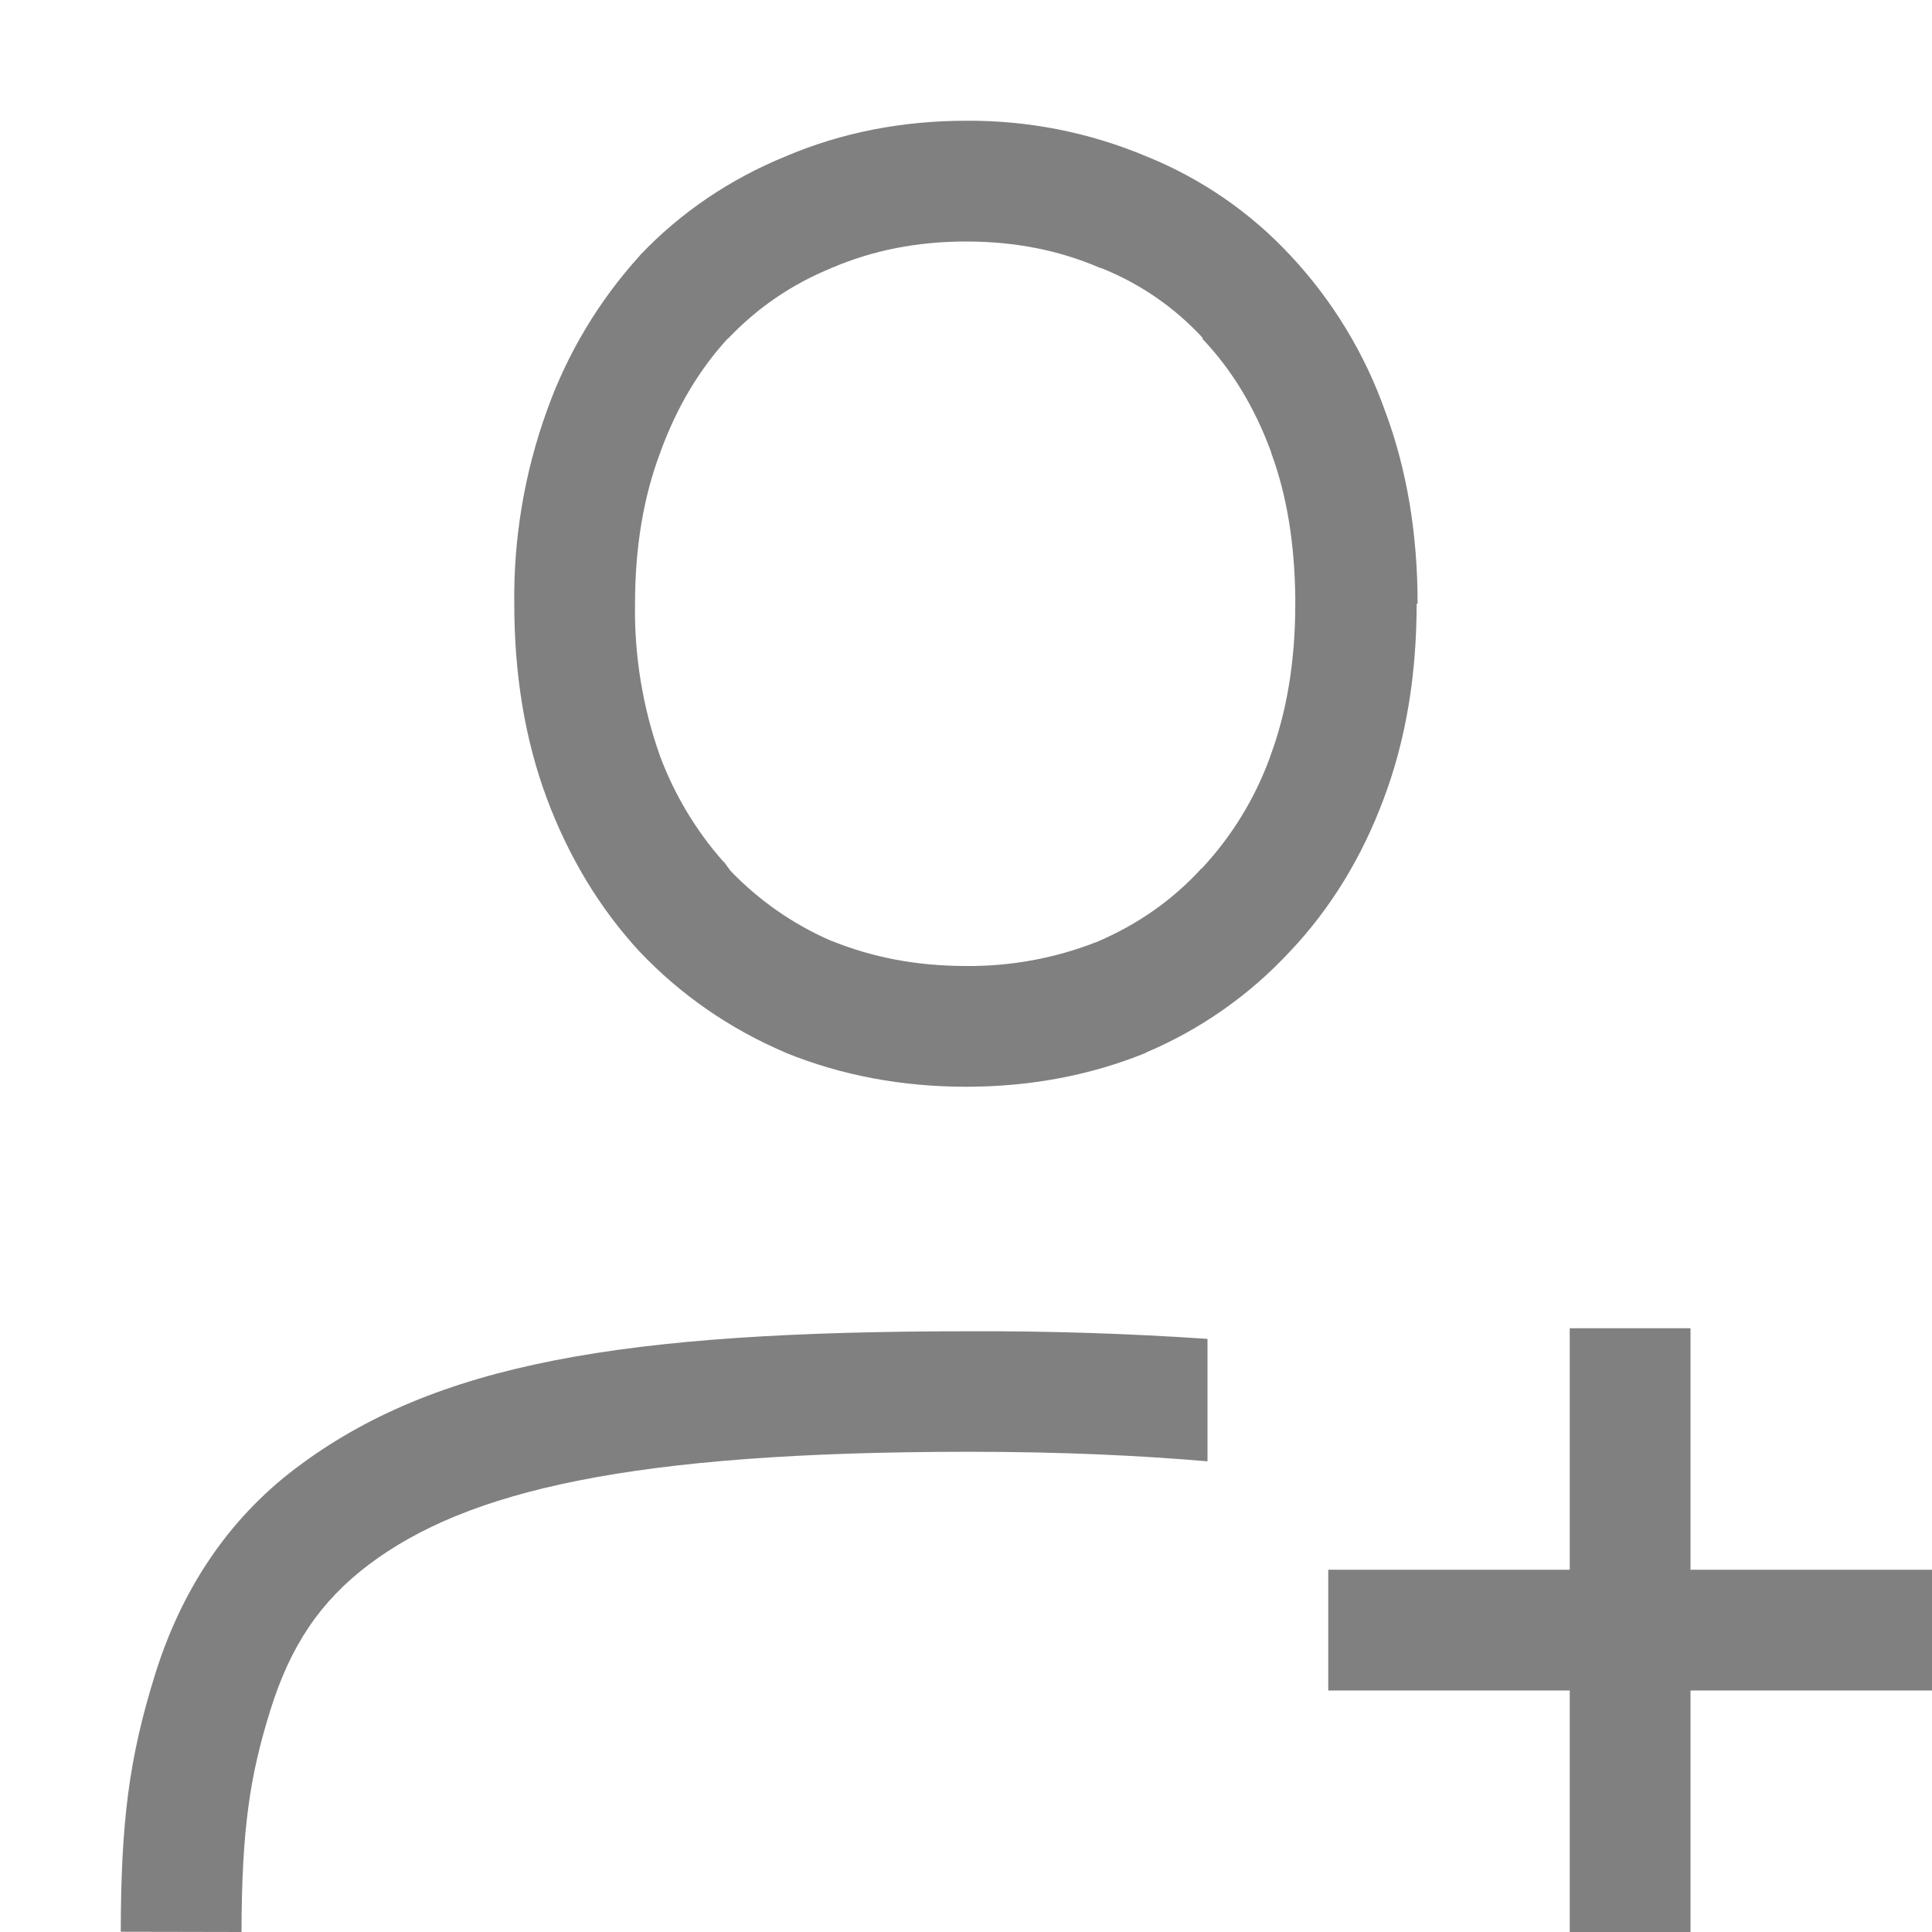
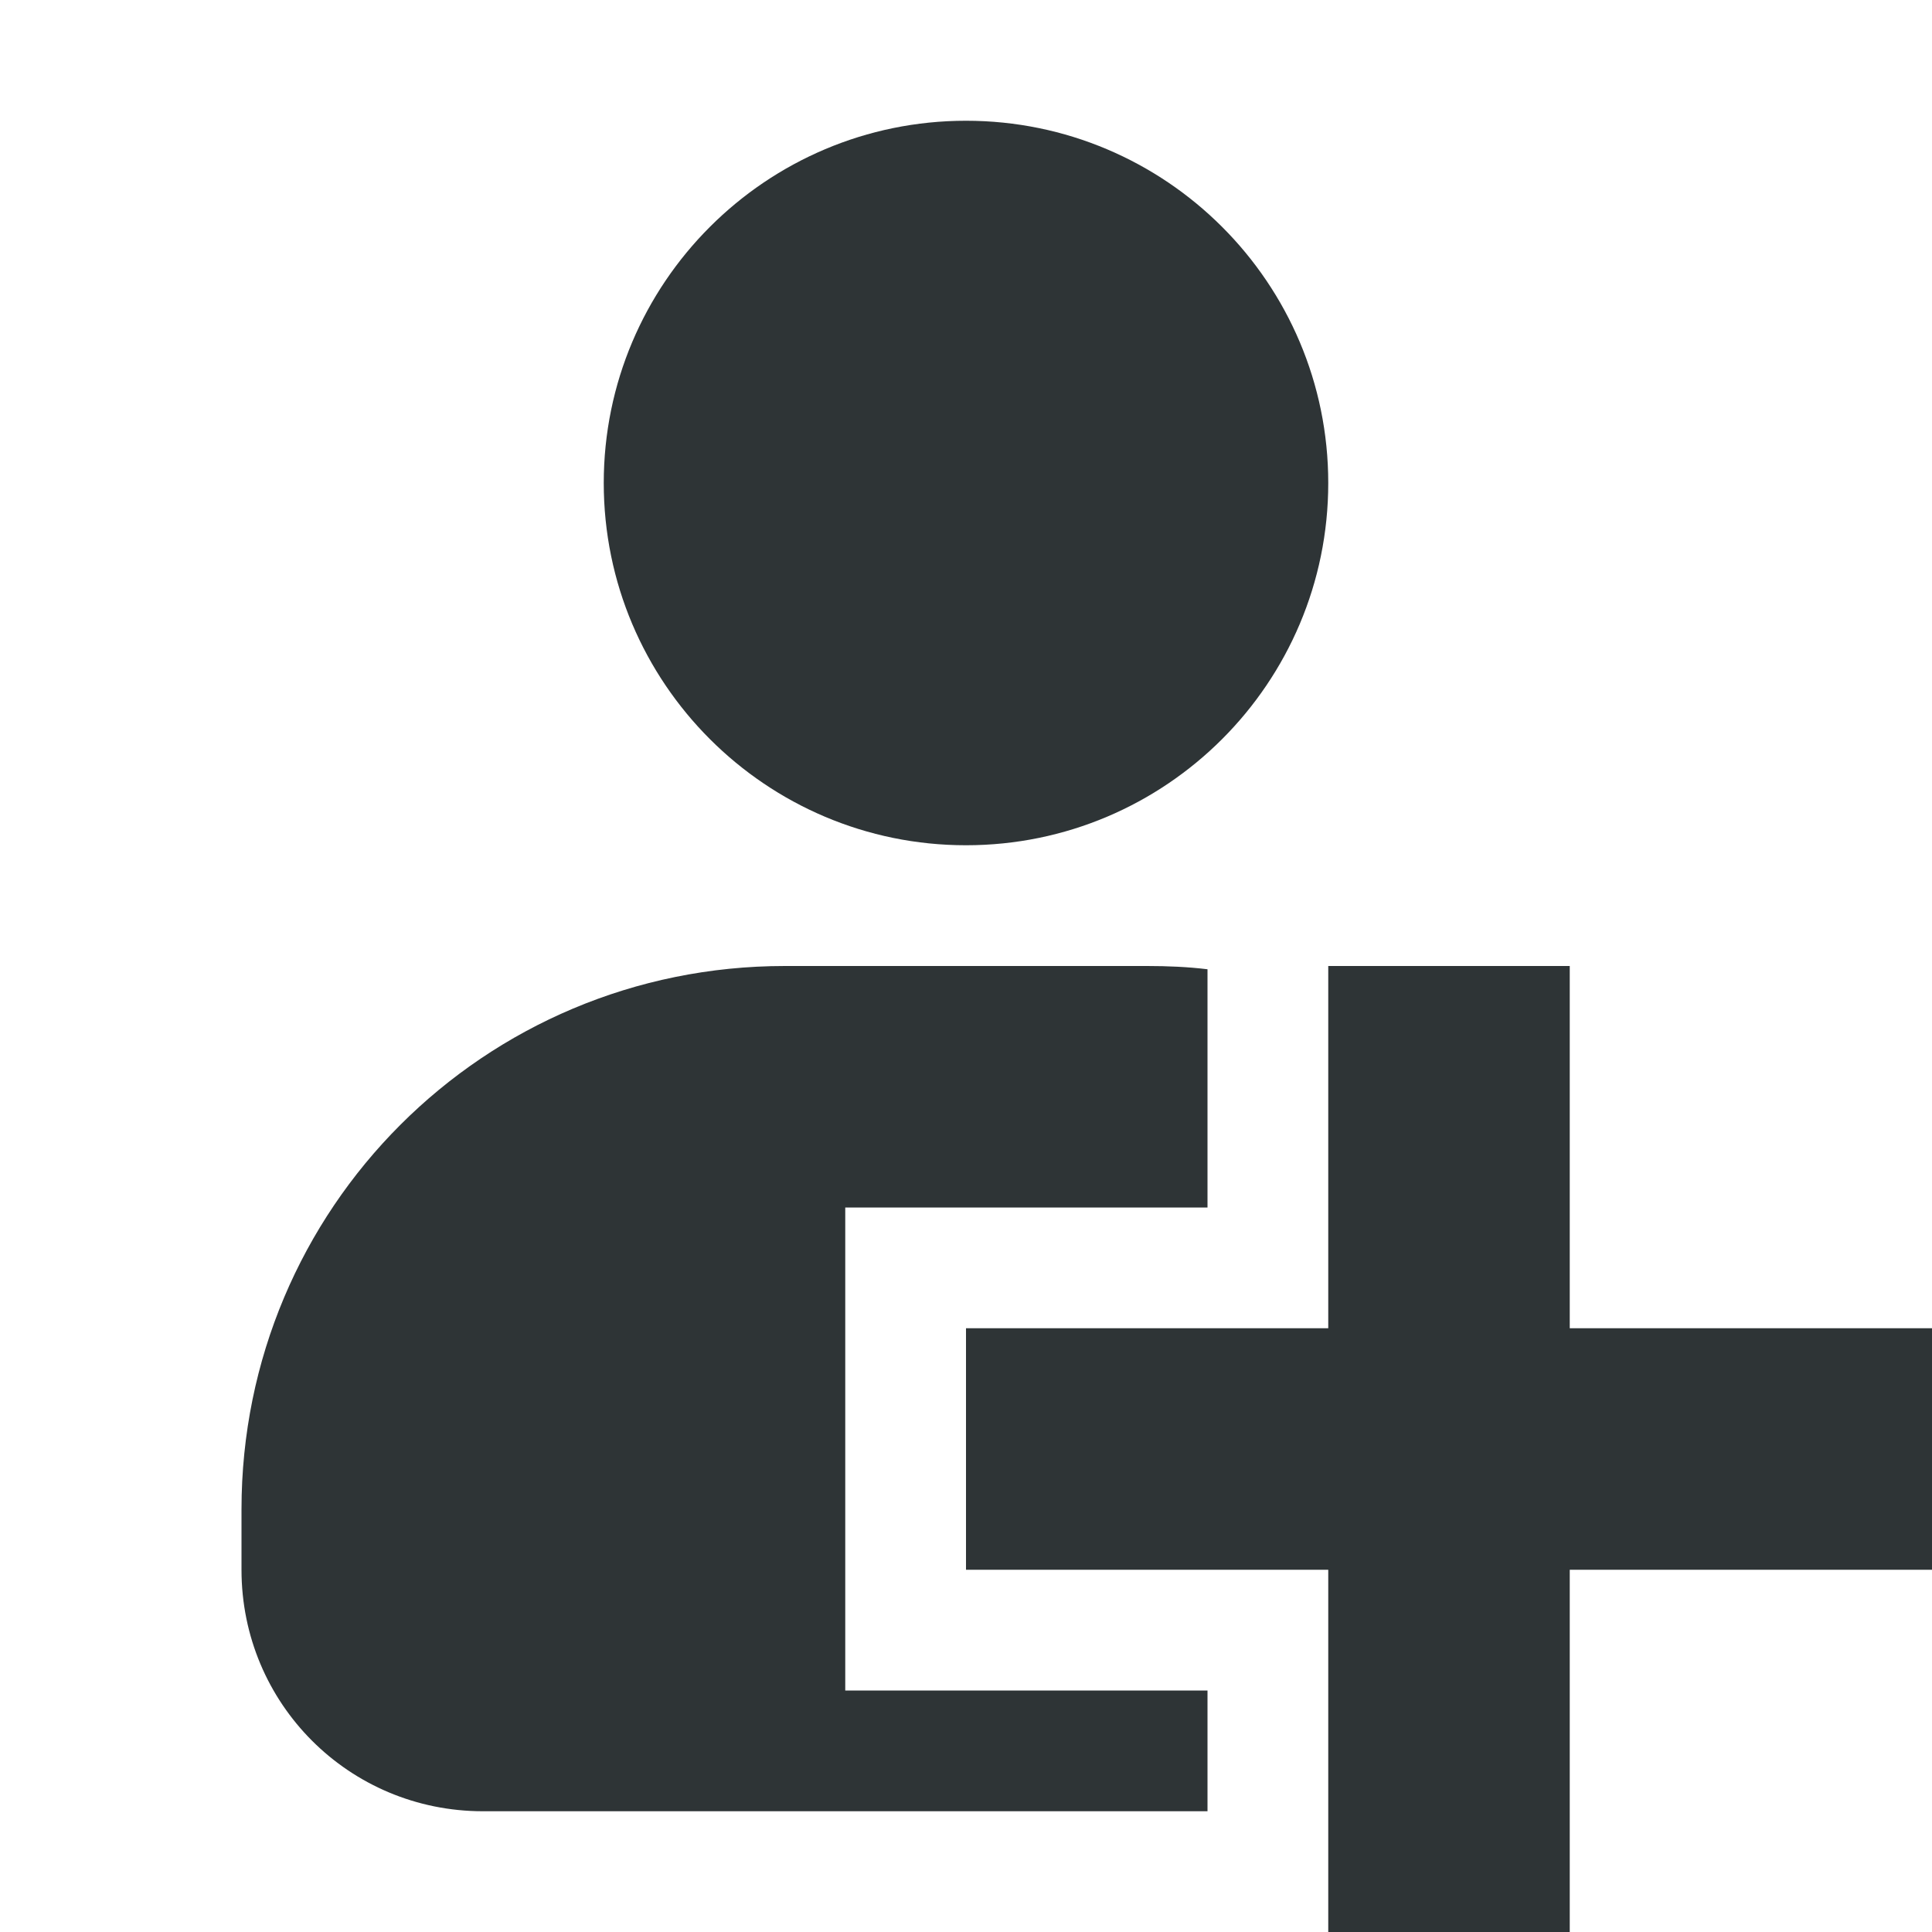
- <svg xmlns="http://www.w3.org/2000/svg" height="16" width="16">
-   <g color="#000" fill="gray" font-weight="400" white-space="normal">
-     <path d="M8 1c-.529 0-1.032.098-1.494.295-.46.188-.868.463-1.207.82l-.002.004-.002.002a3.82 3.82 0 0 0-.766 1.28 4.551 4.551 0 0 0-.27 1.6c0 .58.087 1.122.27 1.612.18.482.436.908.766 1.266l.002.002.002.002c.338.356.743.636 1.201.832l.004.002.004.002C6.97 8.907 7.472 9 8 9s1.028-.093 1.49-.281v-.002a3.47 3.47 0 0 0 1.19-.834c.34-.358.6-.786.78-1.27.185-.49.272-1.031.272-1.613h.008c0-.573-.087-1.109-.27-1.598a3.692 3.692 0 0 0-.78-1.283 3.332 3.332 0 0 0-1.196-.824A3.78 3.78 0 0 0 8 1zm0 1c.406 0 .77.073 1.102.215l.01.004.01.002a2.3 2.3 0 0 1 .837.576v.01c.24.253.431.564.569.94v.005c.13.351.194.753.199 1.202V5c0 .482-.072.9-.207 1.262v.002a2.708 2.708 0 0 1-.57.931l-.01.004v.004c-.234.253-.514.45-.848.594A2.889 2.889 0 0 1 8 8c-.41 0-.777-.072-1.11-.207h-.003a2.58 2.58 0 0 1-.838-.582l-.051-.07-.008-.006a2.798 2.798 0 0 1-.523-.871A3.595 3.595 0 0 1 5.259 5c0-.471.071-.886.208-1.25l.002-.002v-.004c.137-.376.324-.684.554-.936l.012-.01c.24-.25.52-.443.85-.578l.006-.004.008-.002C7.229 2.074 7.594 2 8 2zm.03 9.025c-2.882 0-4.43.266-5.579 1.133-.575.434-.954 1.025-1.168 1.713-.214.688-.281 1.212-.283 2.127L2 16c.002-.865.072-1.3.238-1.834.166-.534.412-.903.817-1.209.81-.61 2.162-.934 4.974-.934.77 0 1.407.031 1.971.079v-1.014a27.464 27.464 0 0 0-1.97-.063z" font-family="Ubuntu" letter-spacing="0" overflow="visible" style="line-height:125%;-inkscape-font-specification:'Ubuntu, Normal';font-variant-ligatures:normal;font-variant-position:normal;font-variant-caps:normal;font-variant-numeric:normal;font-variant-alternates:normal;font-feature-settings:normal;text-indent:0;text-align:start;text-decoration-line:none;text-decoration-style:solid;text-decoration-color:#000;text-transform:none;text-orientation:mixed;shape-padding:0;isolation:auto;mix-blend-mode:normal" word-spacing="0" />
-     <path d="M13 11v2h-2v1h2v2h1v-2h2v-1h-2v-2z" font-family="sans-serif" overflow="visible" style="line-height:normal;text-indent:0;text-align:start;text-decoration-line:none;text-decoration-style:solid;text-decoration-color:#000;text-transform:none;isolation:auto;mix-blend-mode:normal;marker:none" />
-   </g>
+ <svg xmlns="http://www.w3.org/2000/svg" height="16px" viewBox="0 0 16 16" width="16px">
+   <path d="m 8 1 c -1.656 0 -3 1.344 -3 3 s 1.344 3 3 3 s 3 -1.344 3 -3 s -1.344 -3 -3 -3 z m -1.5 7 c -2.492 0 -4.5 2.008 -4.5 4.5 v 0.5 c 0 1.109 0.891 2 2 2 h 6 v -1 h -3 v -4 h 3 v -1.973 c -0.164 -0.02 -0.332 -0.027 -0.5 -0.027 z m 4.5 0 v 3 h -3 v 2 h 3 v 3 h 2 v -3 h 3 v -2 h -3 v -3 z m 0 0" fill="#2e3436" />
</svg>
